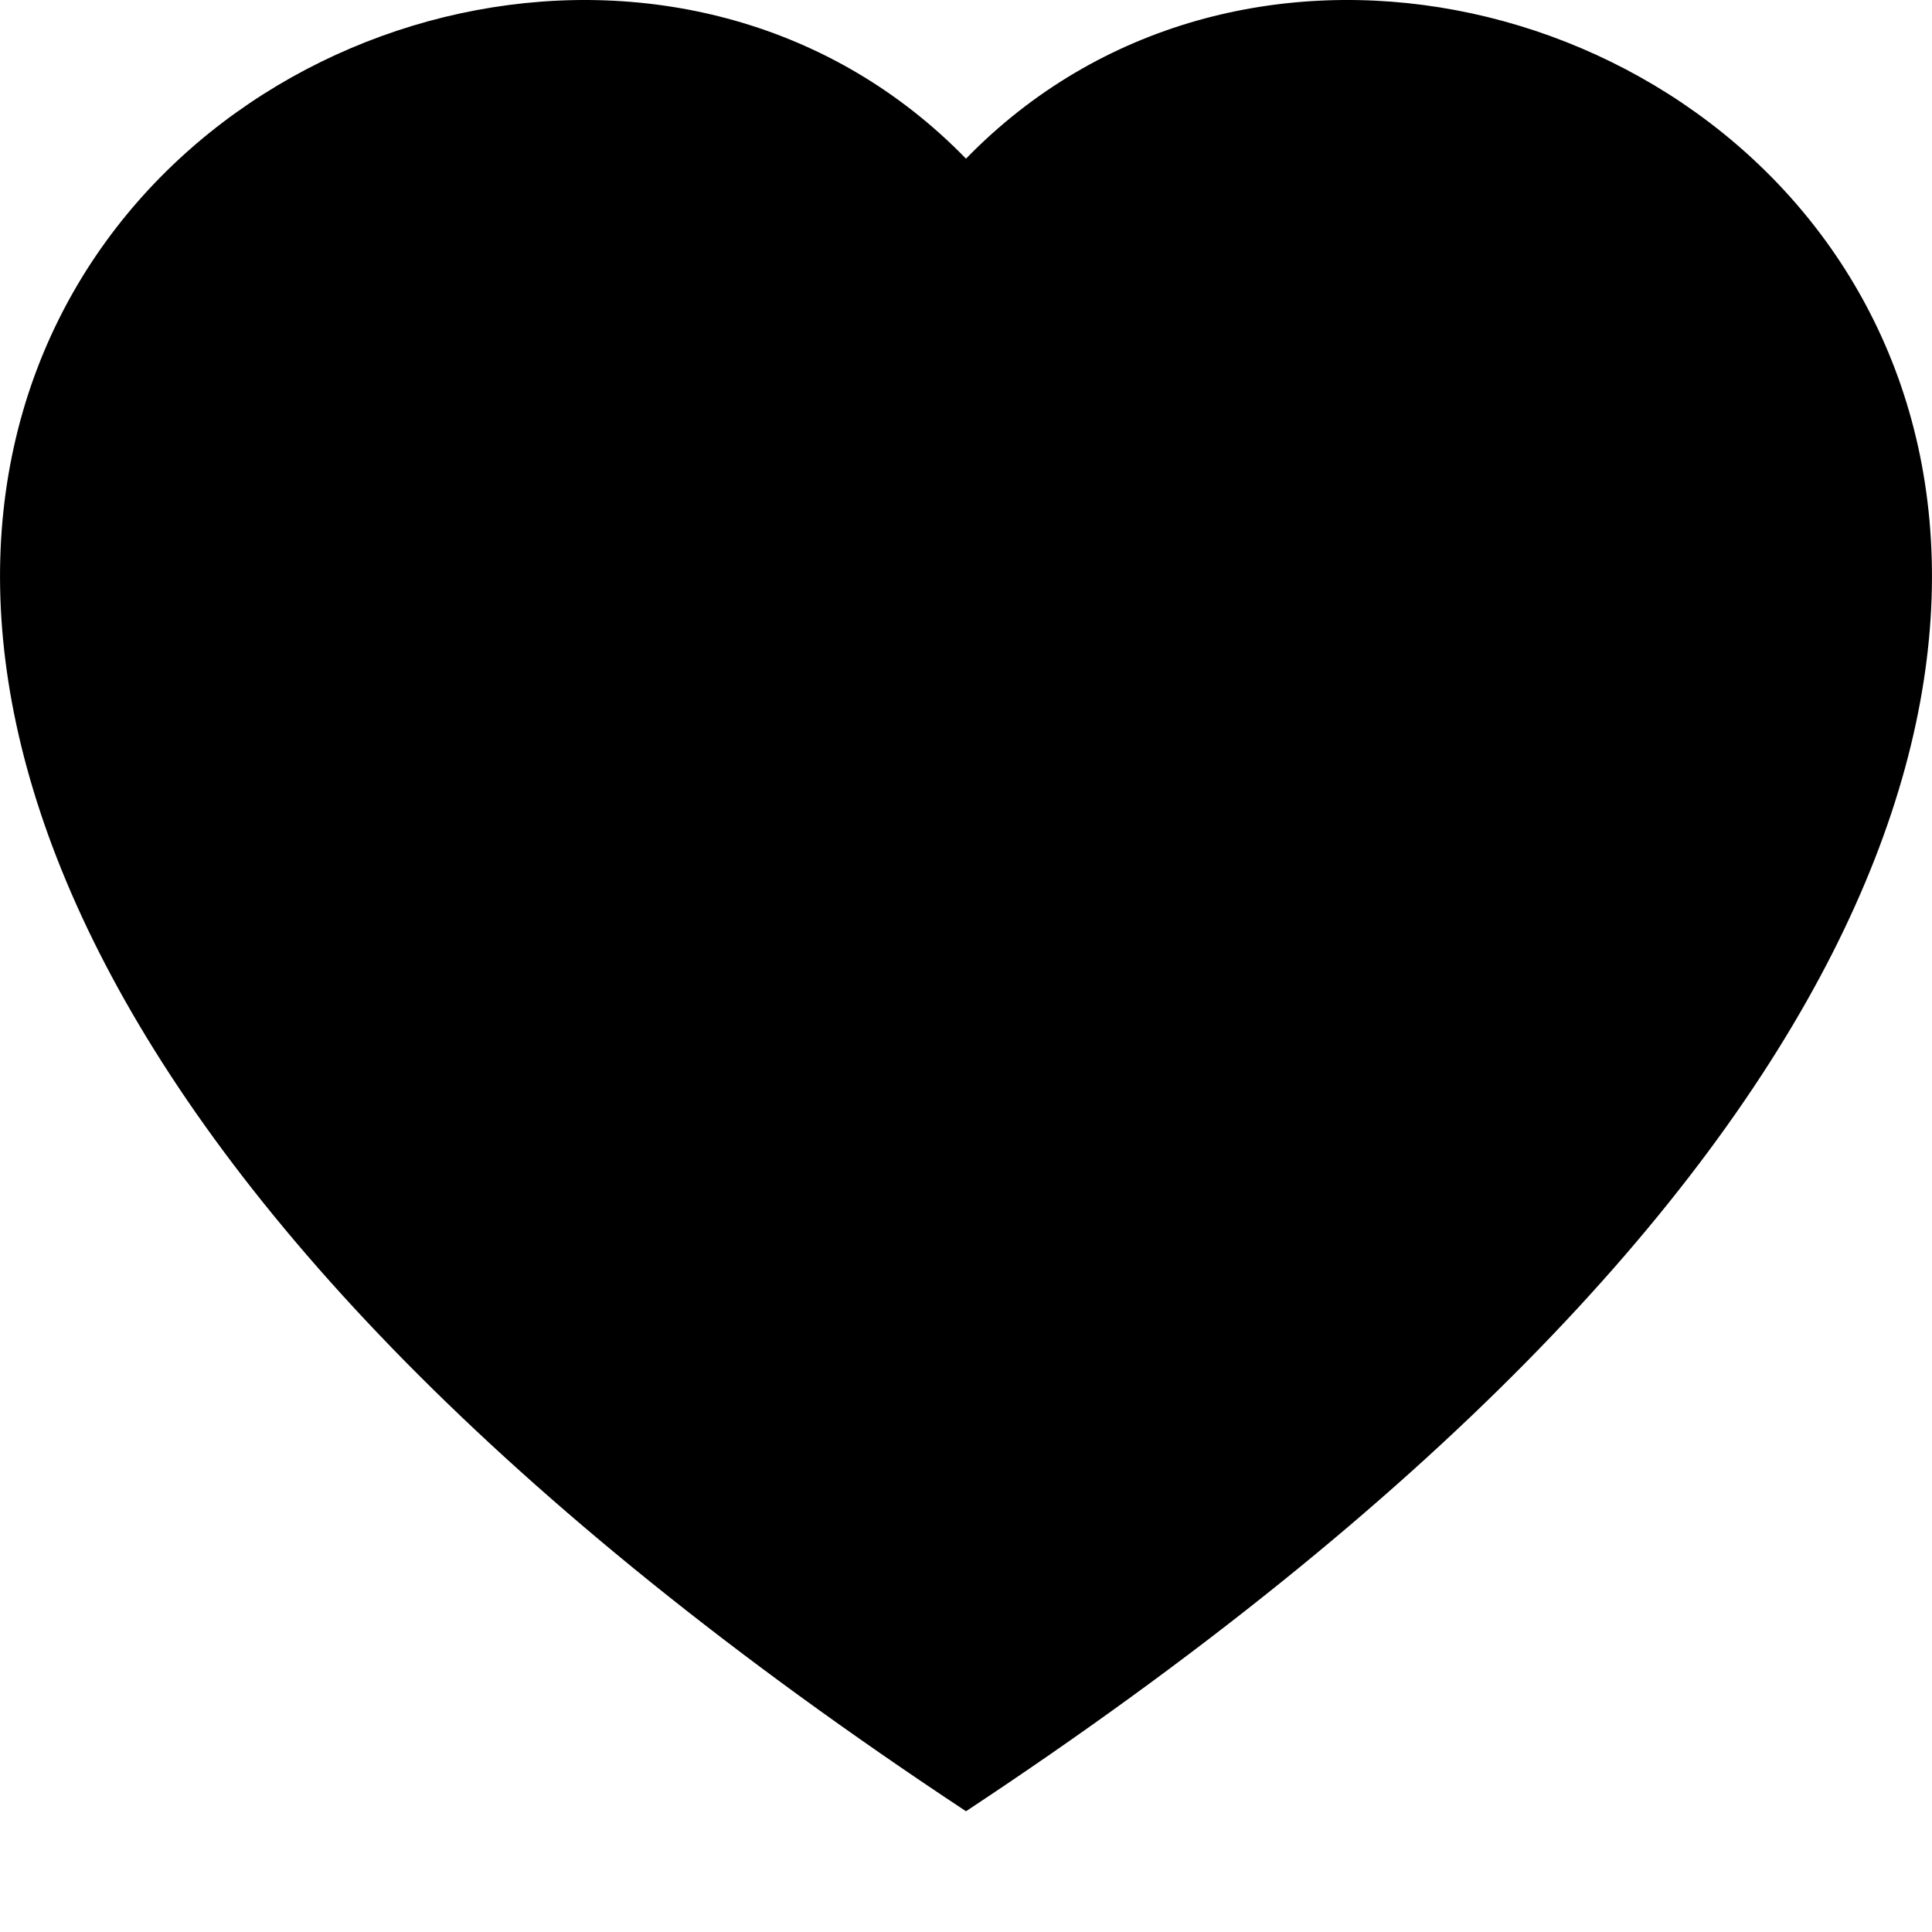
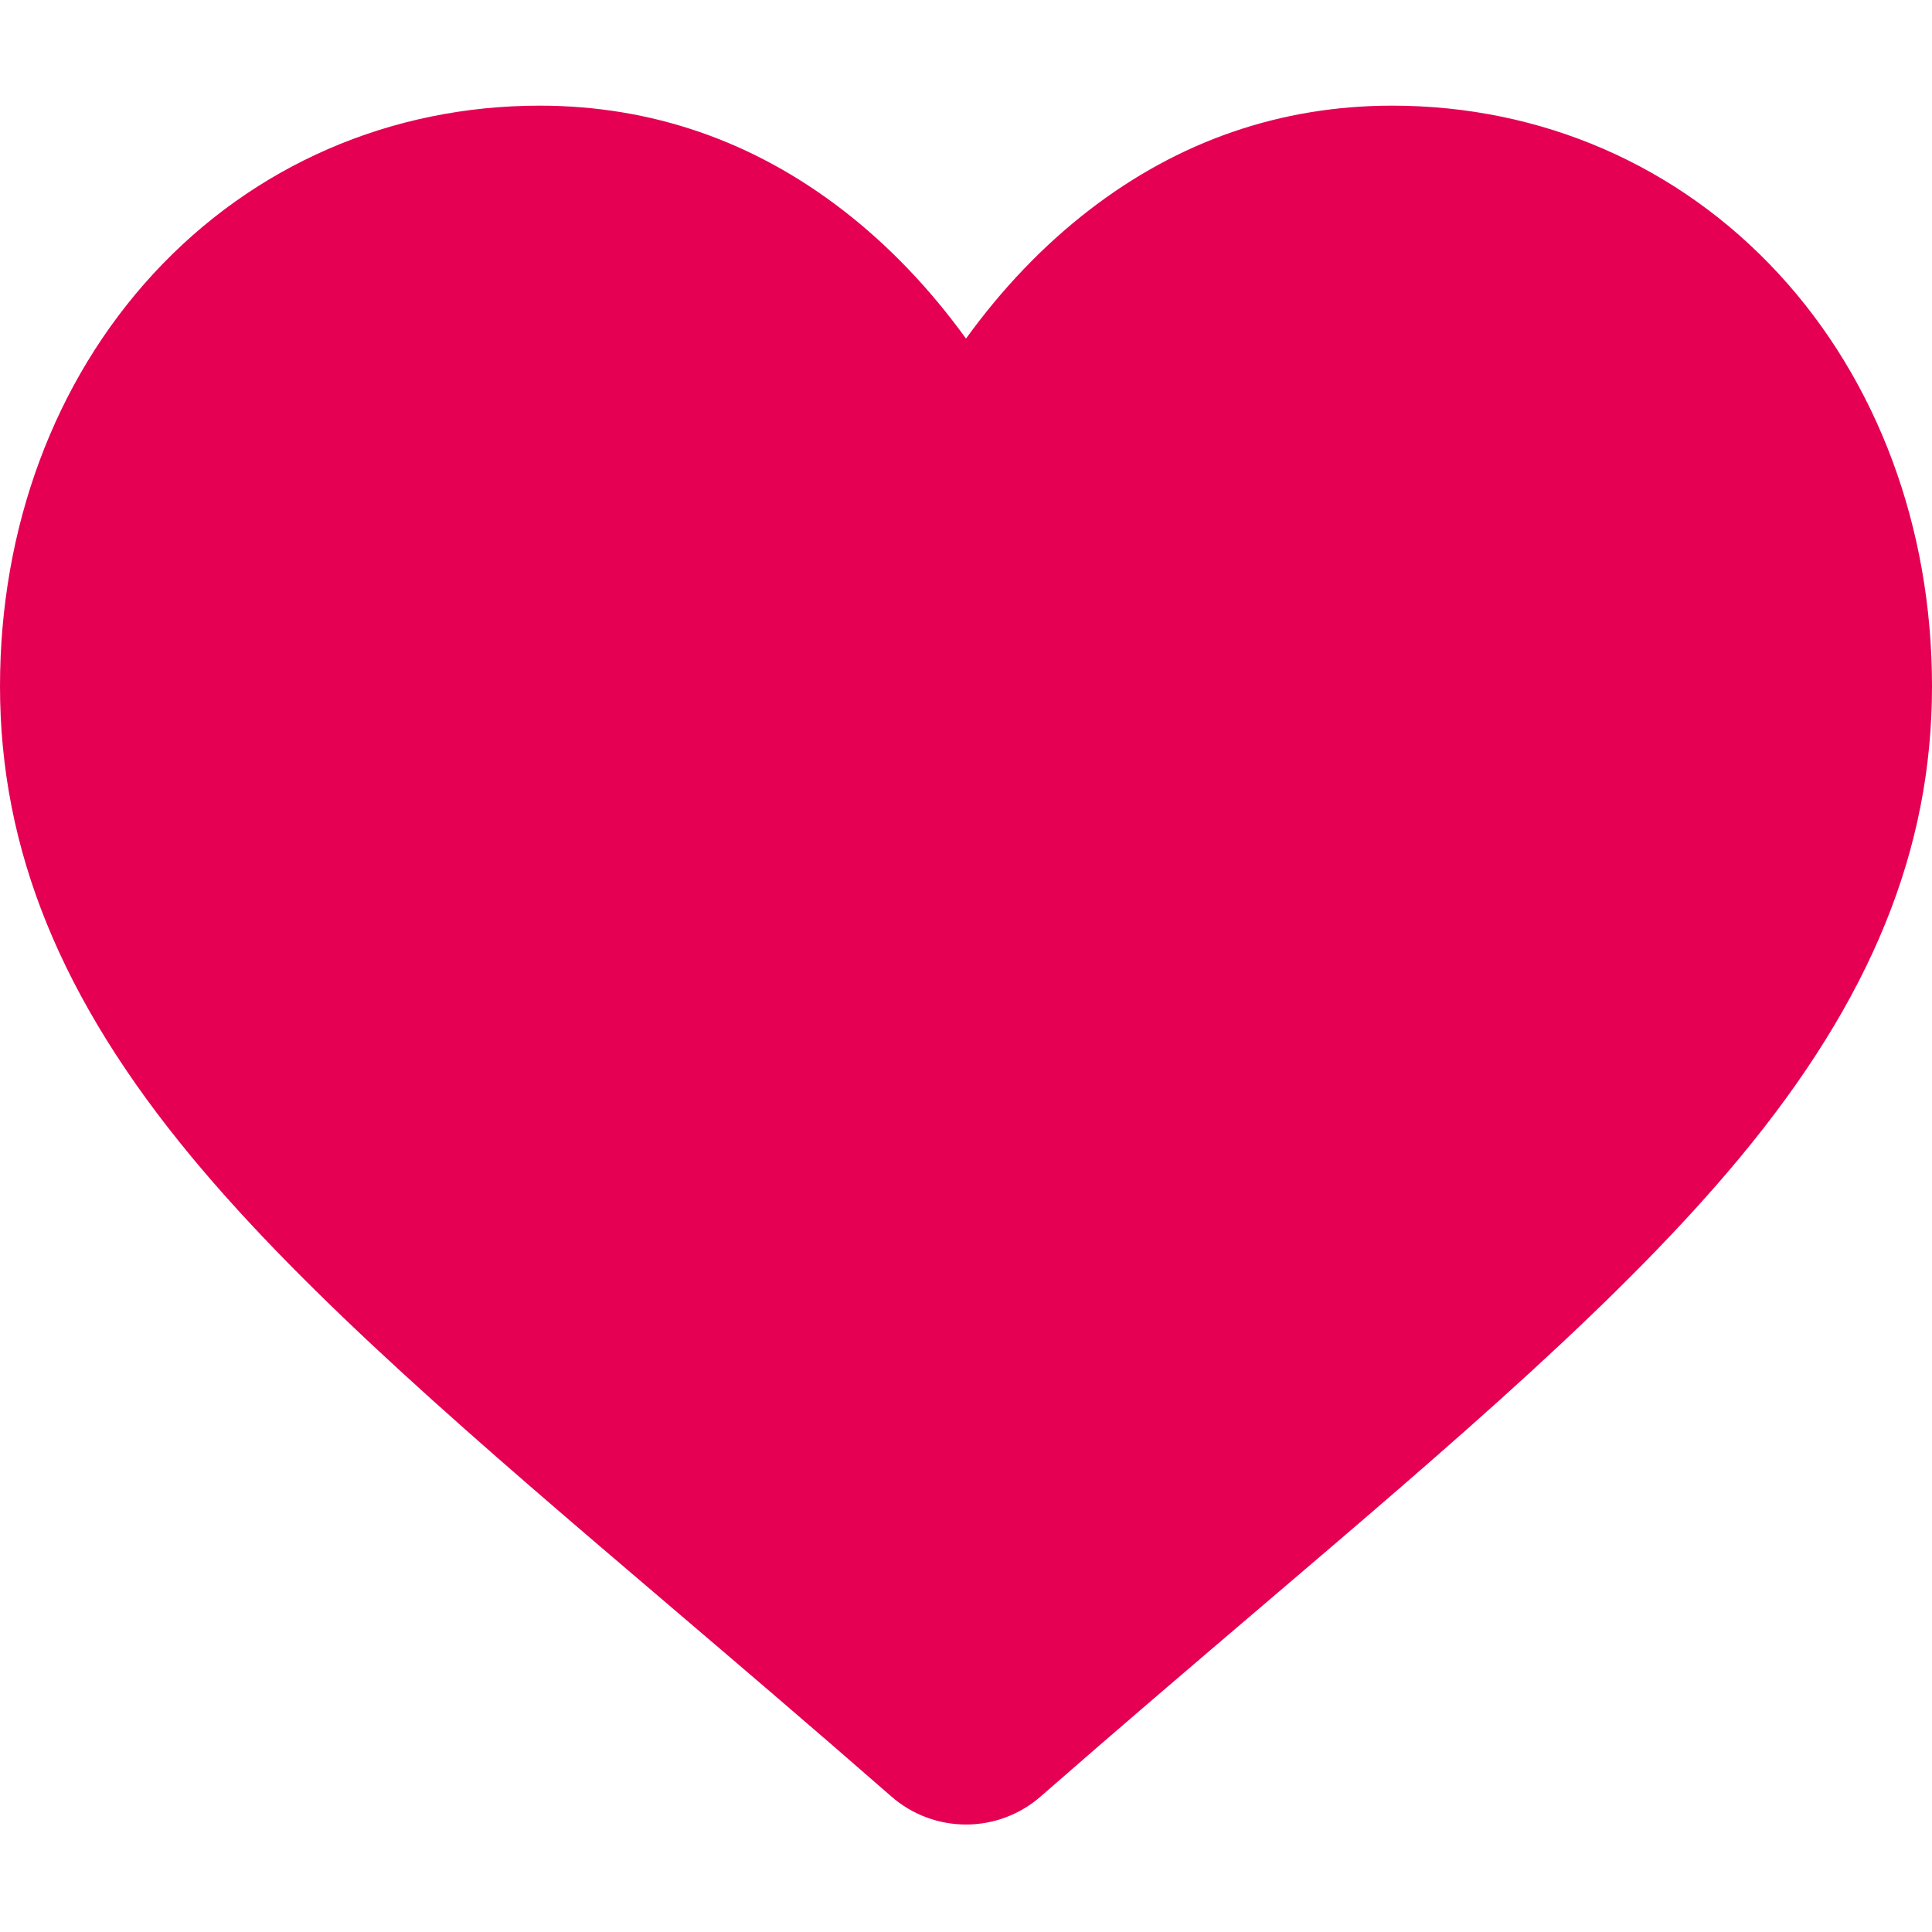
- <svg xmlns="http://www.w3.org/2000/svg" class="bi bi-heart-fill" width="1em" height="1em" viewBox="0 0 16 16" fill="currentColor">
-   <path fill-rule="evenodd" d="M8 1.314C12.438-3.248 23.534 4.735 8 15-7.534 4.736 3.562-3.248 8 1.314z" clip-rule="evenodd" />
+ <svg xmlns="http://www.w3.org/2000/svg" viewBox="0 -28 512 512" width="512px" height="512px" class="">
+   <g>
+     <path d="m471.383 44.578c-26.504-28.746-62.871-44.578-102.41-44.578-29.555 0-56.621 9.344-80.449 27.77-12.023 9.301-22.918 20.68-32.523 33.961-9.602-13.277-20.5-24.66-32.527-33.961-23.824-18.426-50.891-27.77-80.445-27.77-39.539 0-75.91 15.832-102.414 44.578-26.188 28.41-40.613 67.223-40.613 109.293 0 43.301 16.137 82.938 50.781 124.742 30.992 37.395 75.535 75.355 127.117 119.312 17.613 15.012 37.578 32.027 58.309 50.152 5.477 4.797 12.504 7.438 19.793 7.438 7.285 0 14.316-2.641 19.785-7.43 20.73-18.129 40.707-35.152 58.328-50.172 51.574-43.949 96.117-81.906 127.109-119.305 34.645-41.801 50.777-81.438 50.777-124.742 0-42.066-14.426-80.879-40.617-109.289zm0 0" data-original="#000000" class="active-path" data-old_color="#000000" fill="#E50053" />
+   </g>
</svg>
